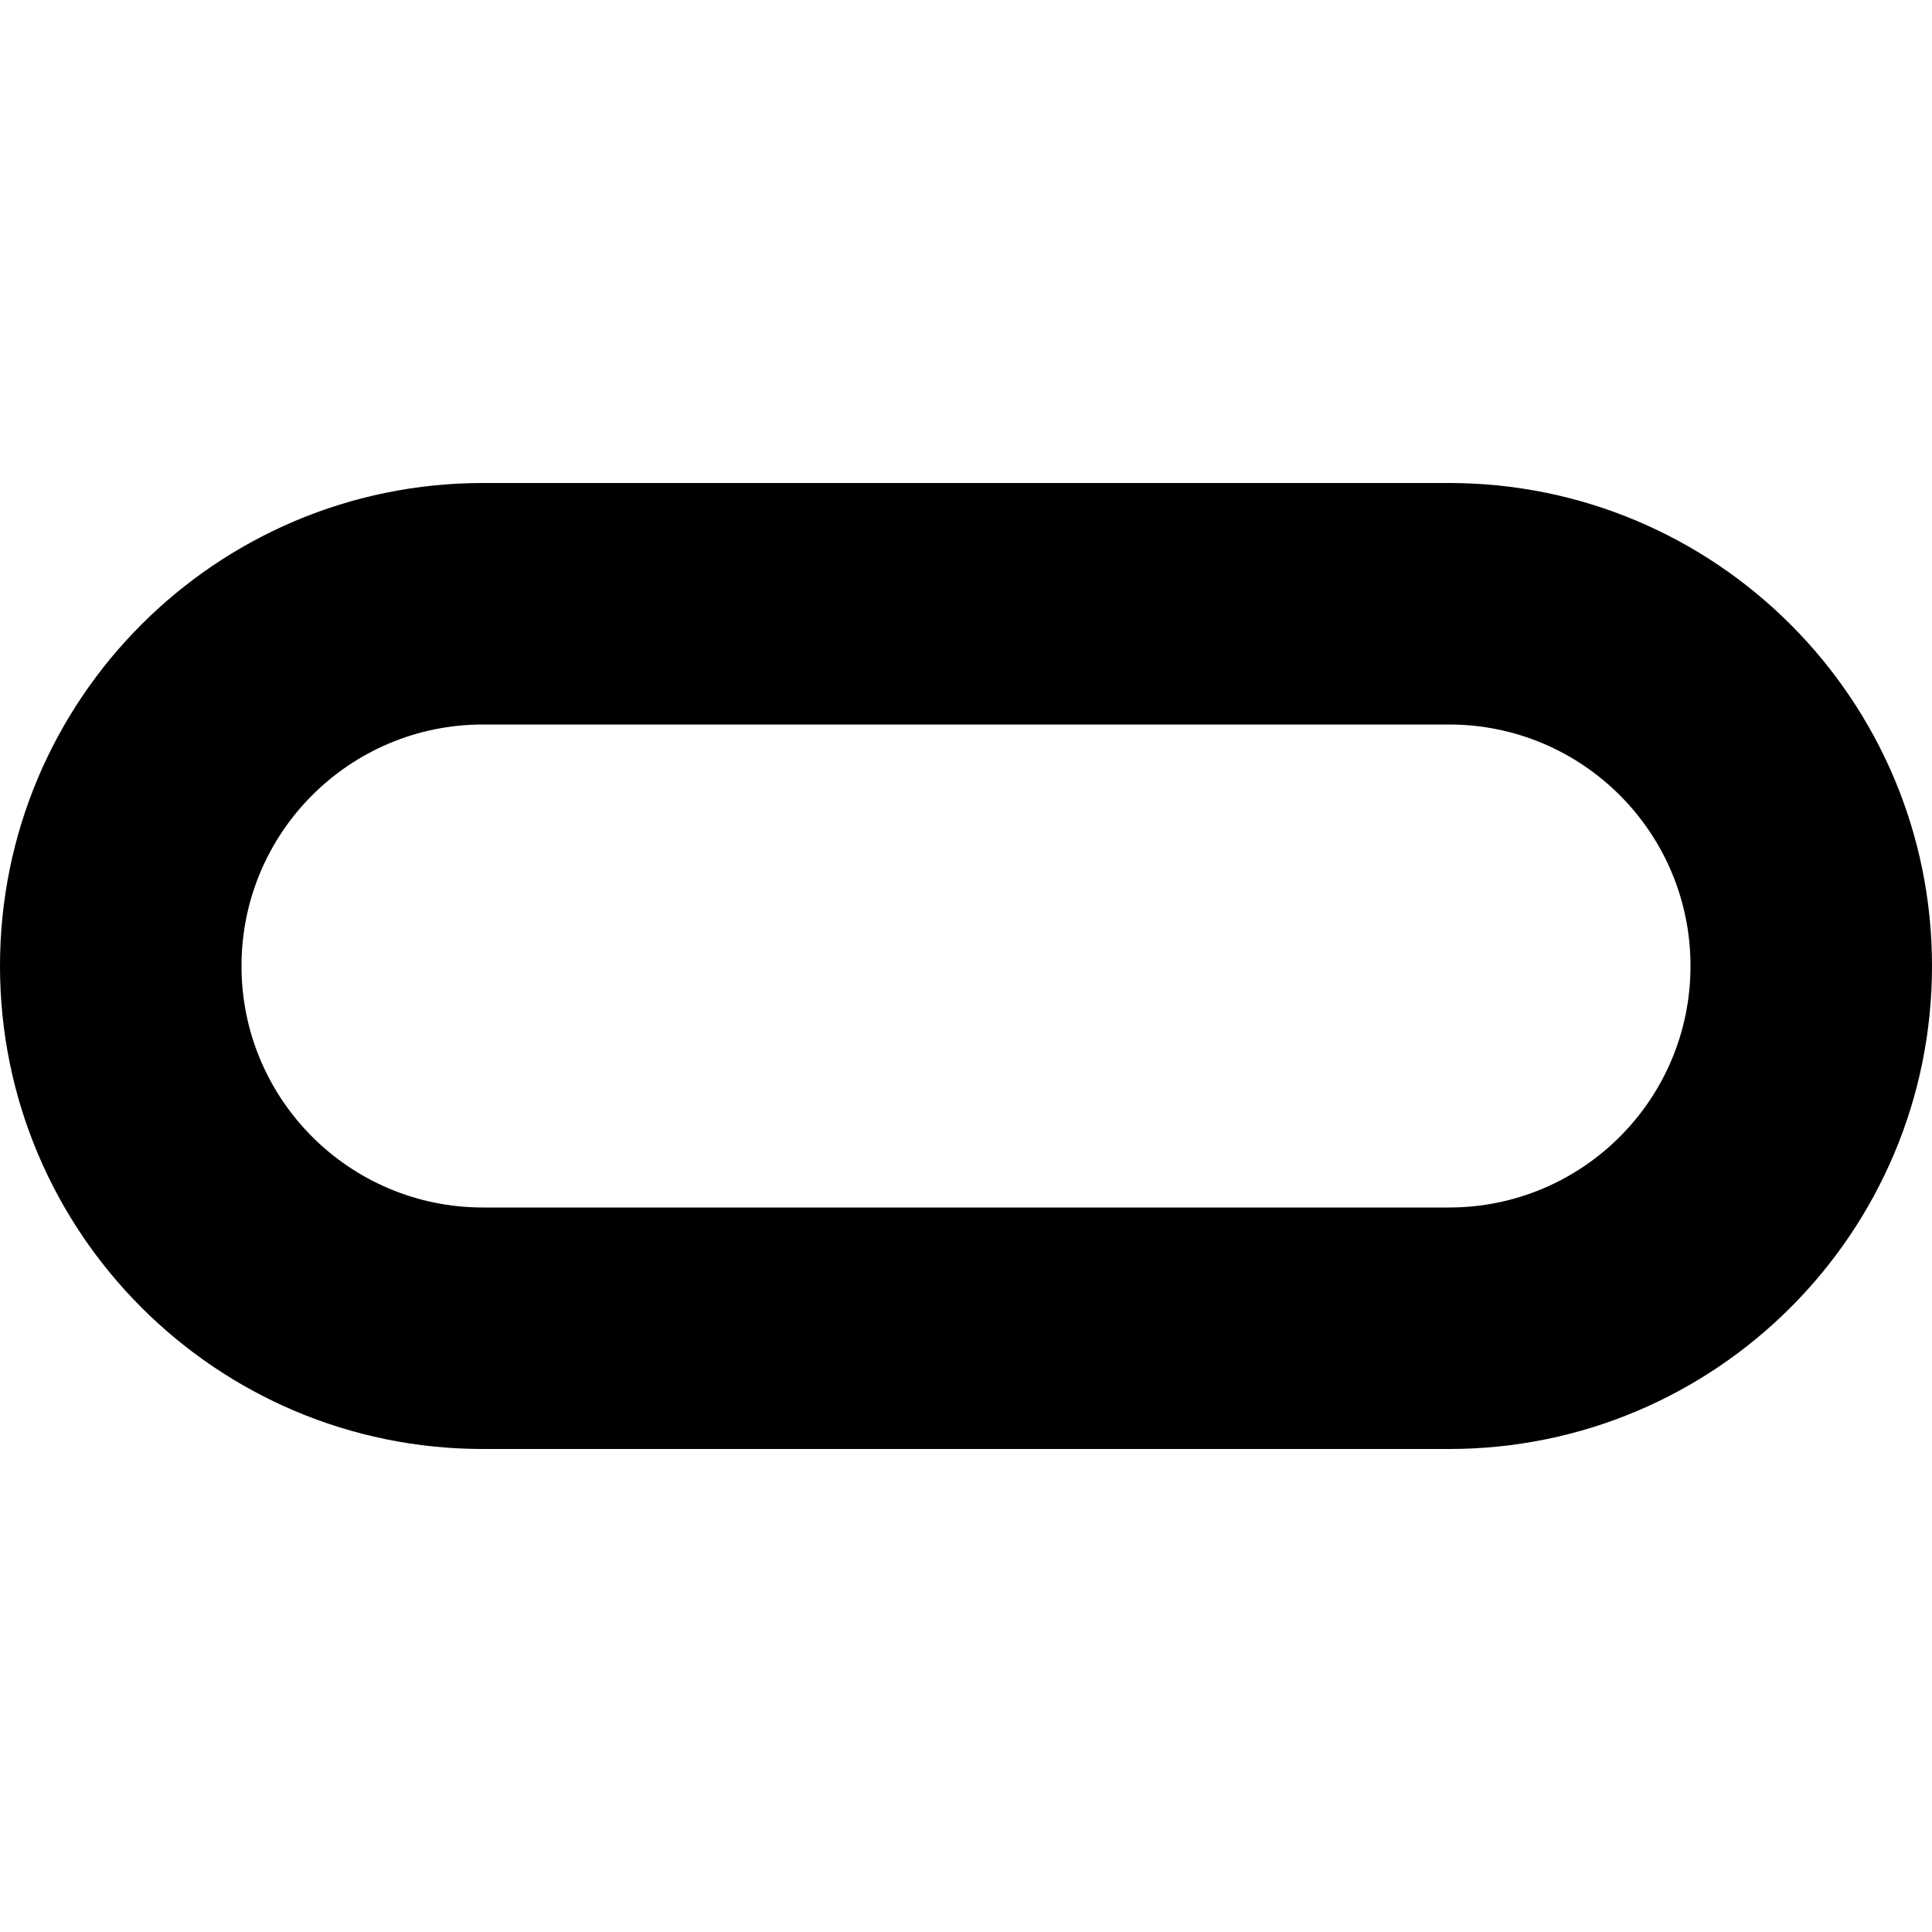
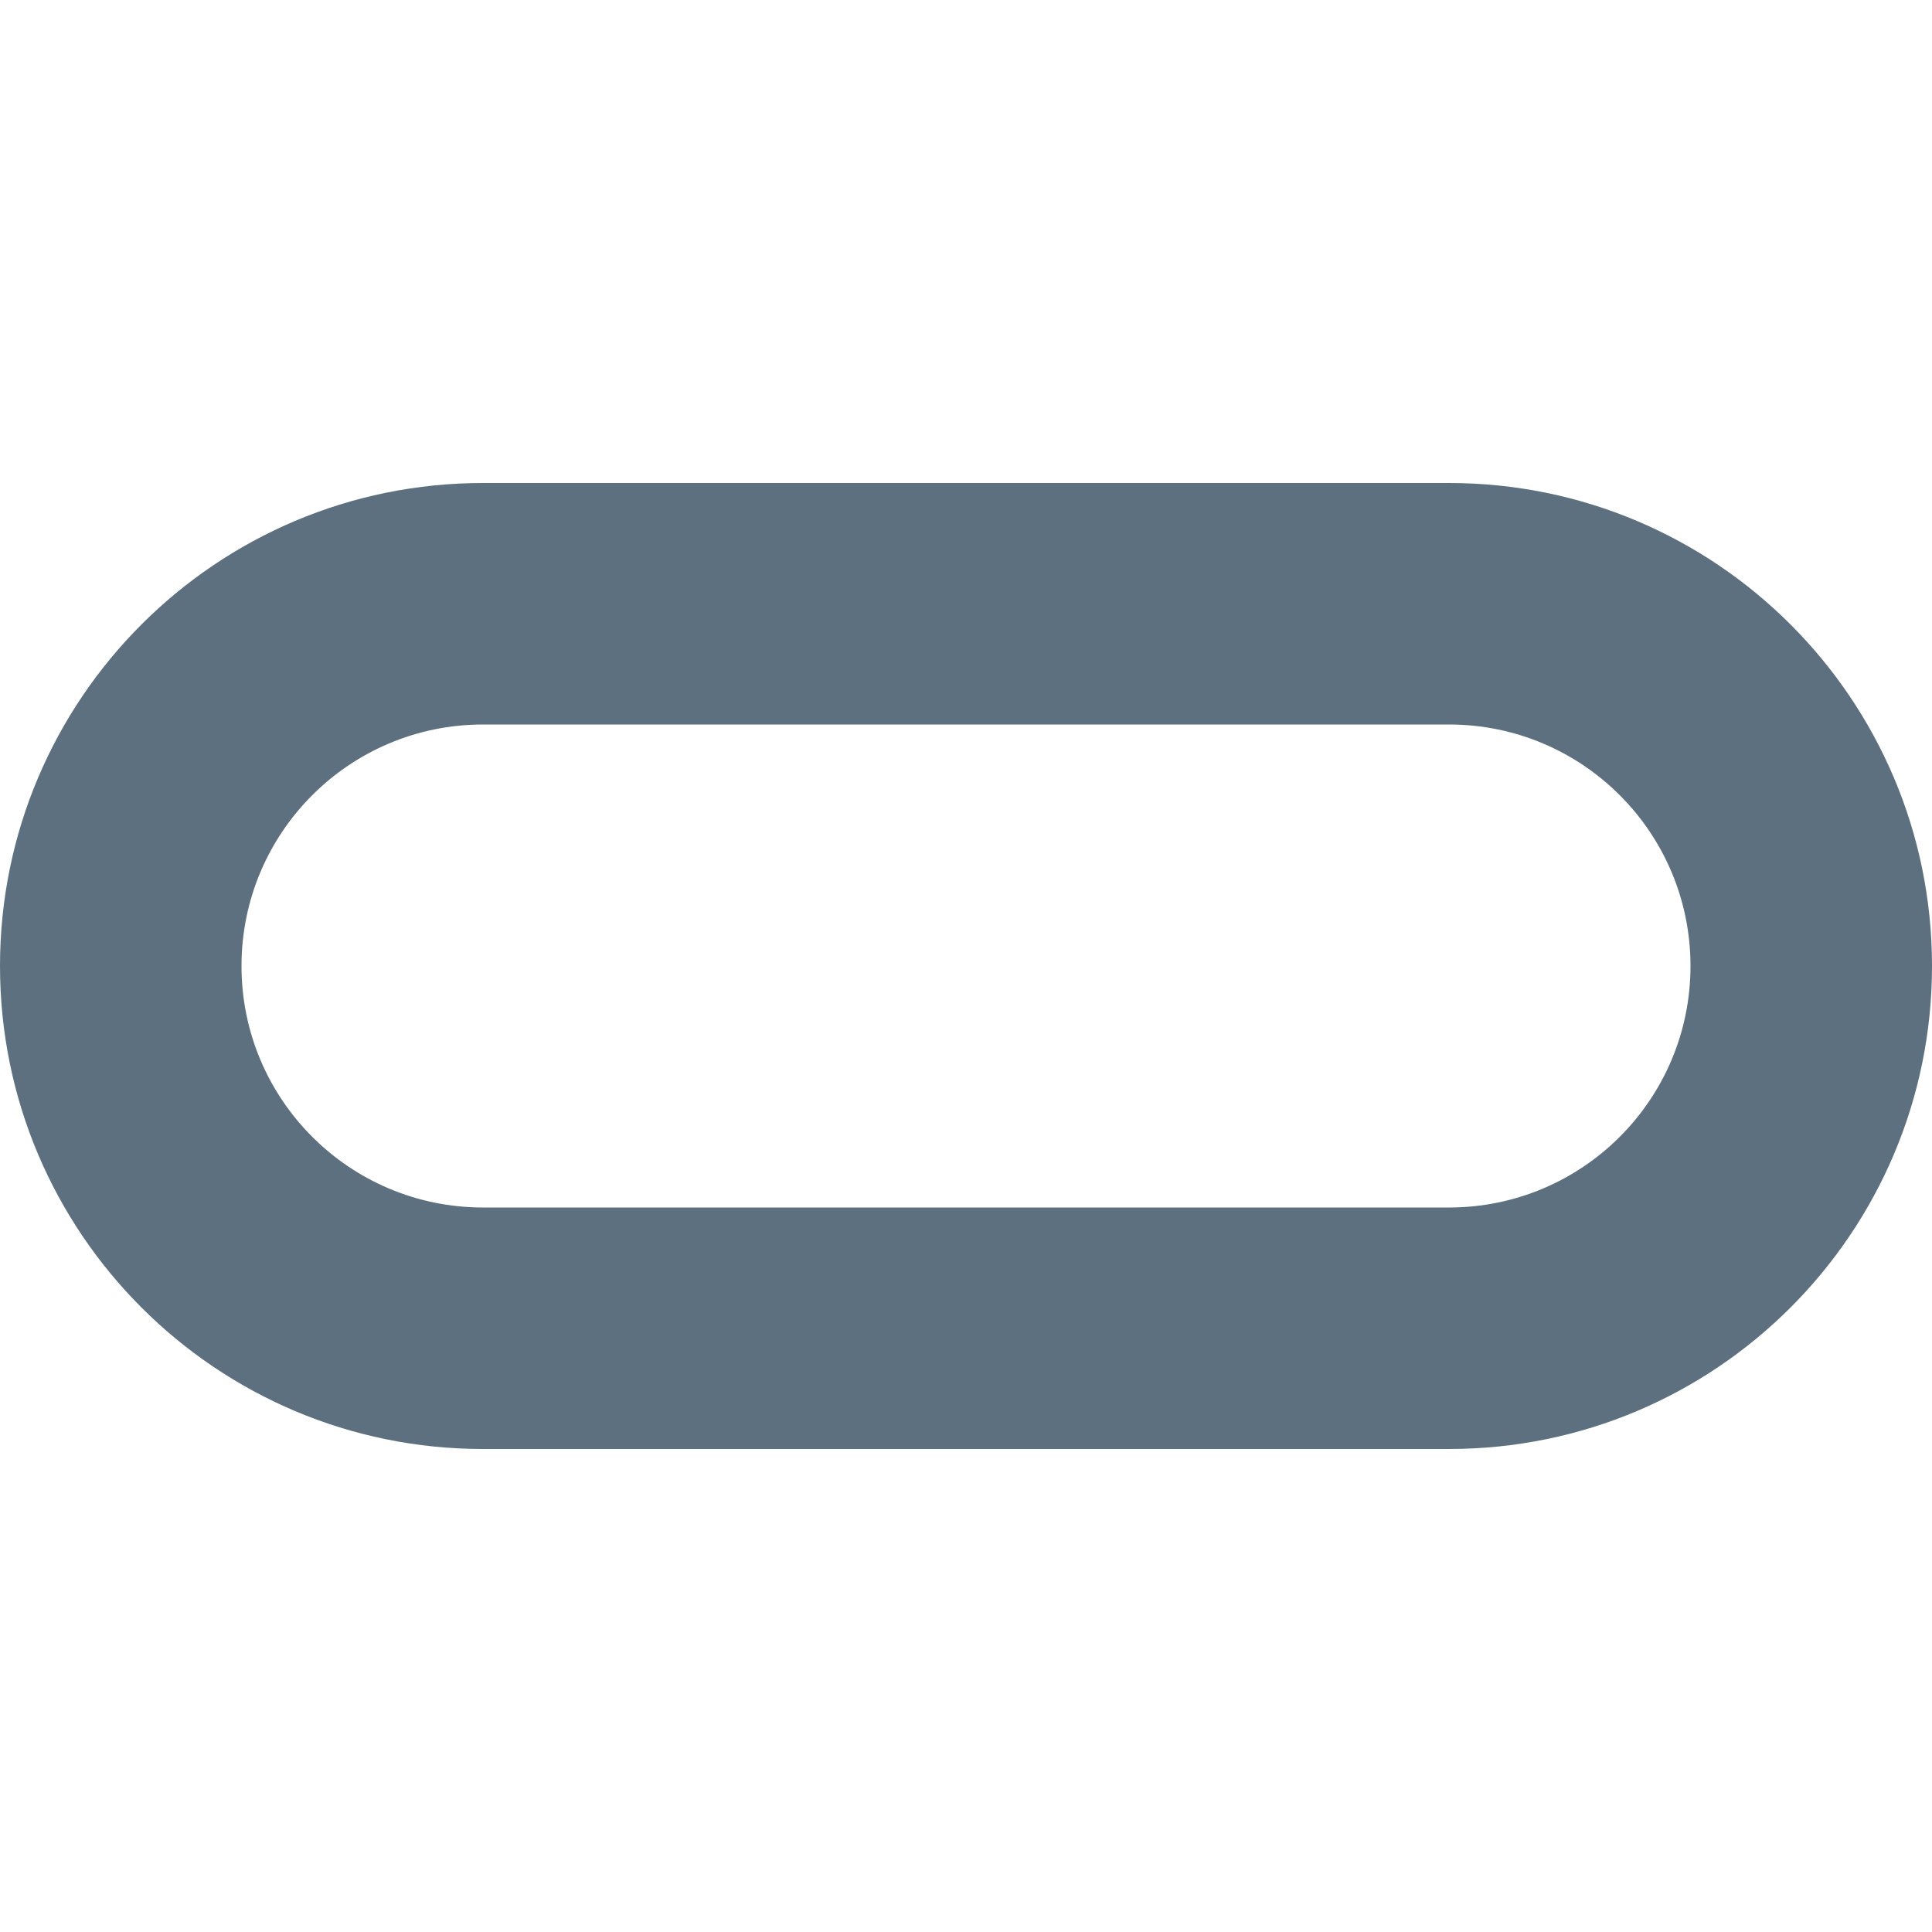
<svg xmlns="http://www.w3.org/2000/svg" width="16" height="16" viewBox="0 0 16 16" fill="none">
-   <path fill-rule="evenodd" clip-rule="evenodd" d="M12 6H4C2.895 6 2 6.895 2 8C2 9.105 2.895 10 4 10H12C13.105 10 14 9.105 14 8C14 6.895 13.105 6 12 6ZM4 4C1.791 4 0 5.791 0 8C0 10.209 1.791 12 4 12H12C14.209 12 16 10.209 16 8C16 5.791 14.209 4 12 4H4Z" fill="black" />
+   <path fill-rule="evenodd" clip-rule="evenodd" d="M12 6H4C2.895 6 2 6.895 2 8C2 9.105 2.895 10 4 10H12C13.105 10 14 9.105 14 8C14 6.895 13.105 6 12 6ZM4 4C1.791 4 0 5.791 0 8C0 10.209 1.791 12 4 12H12C14.209 12 16 10.209 16 8C16 5.791 14.209 4 12 4H4Z" fill="#5C7080" />
</svg>
